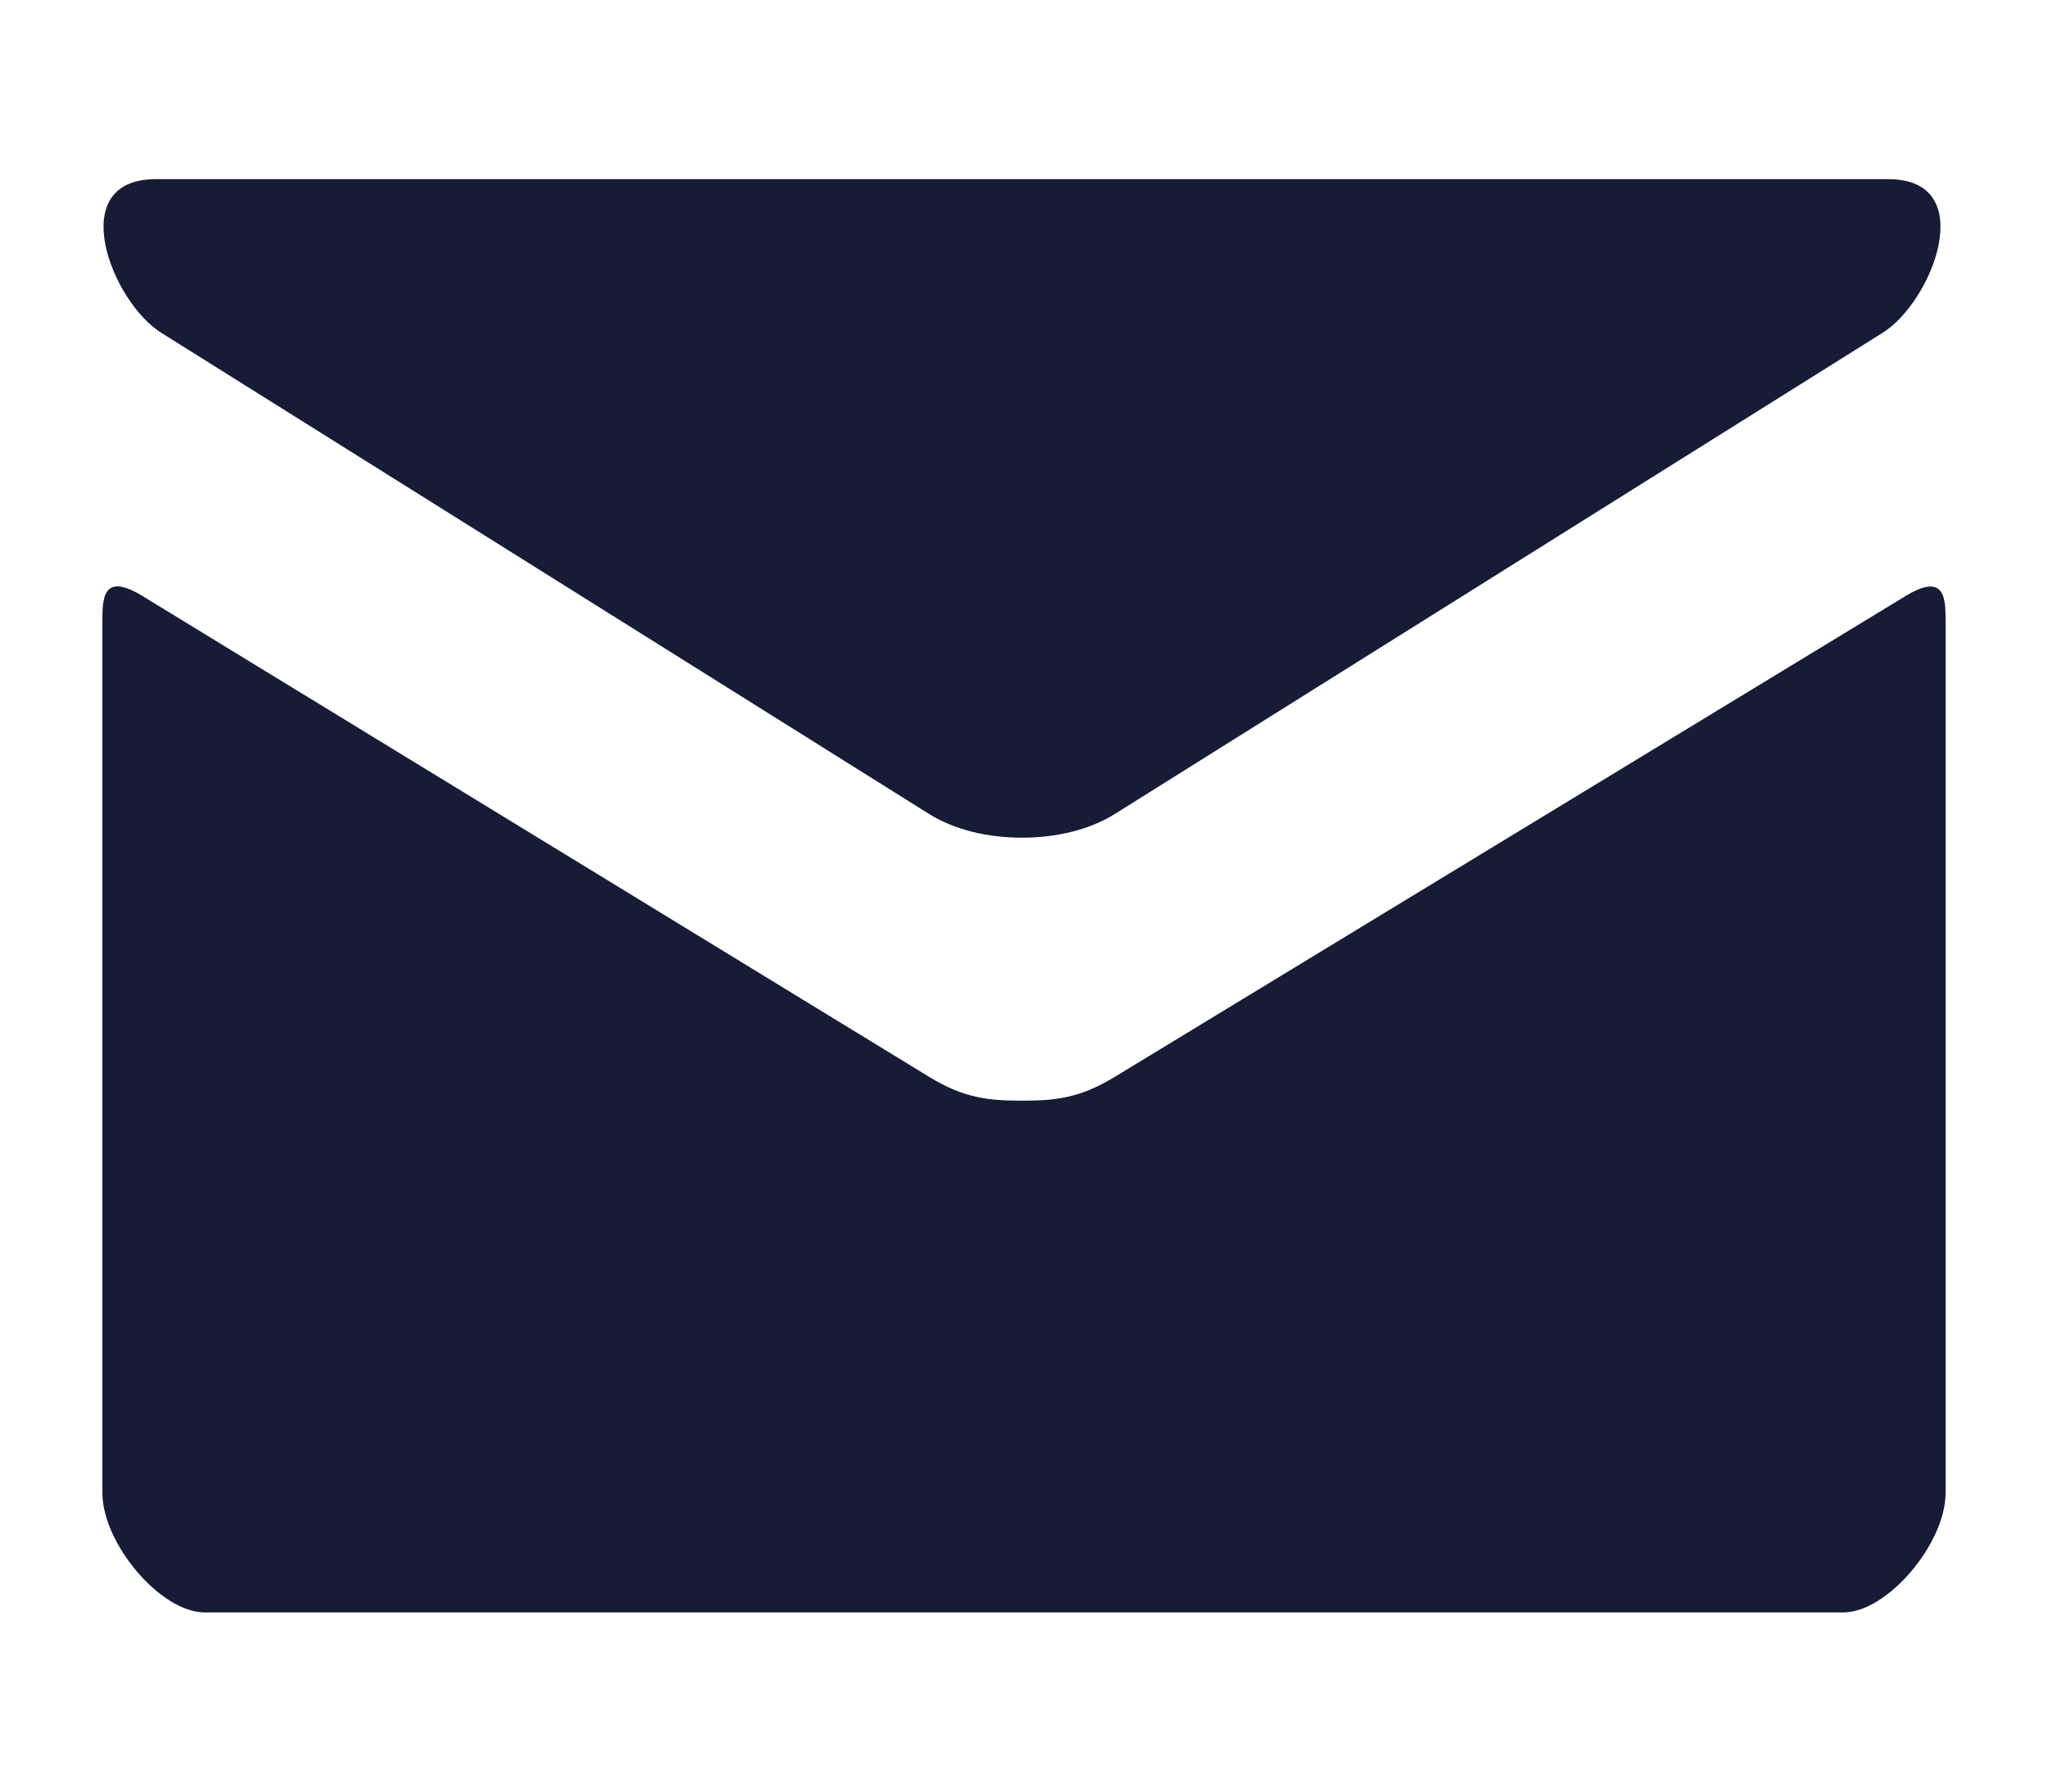
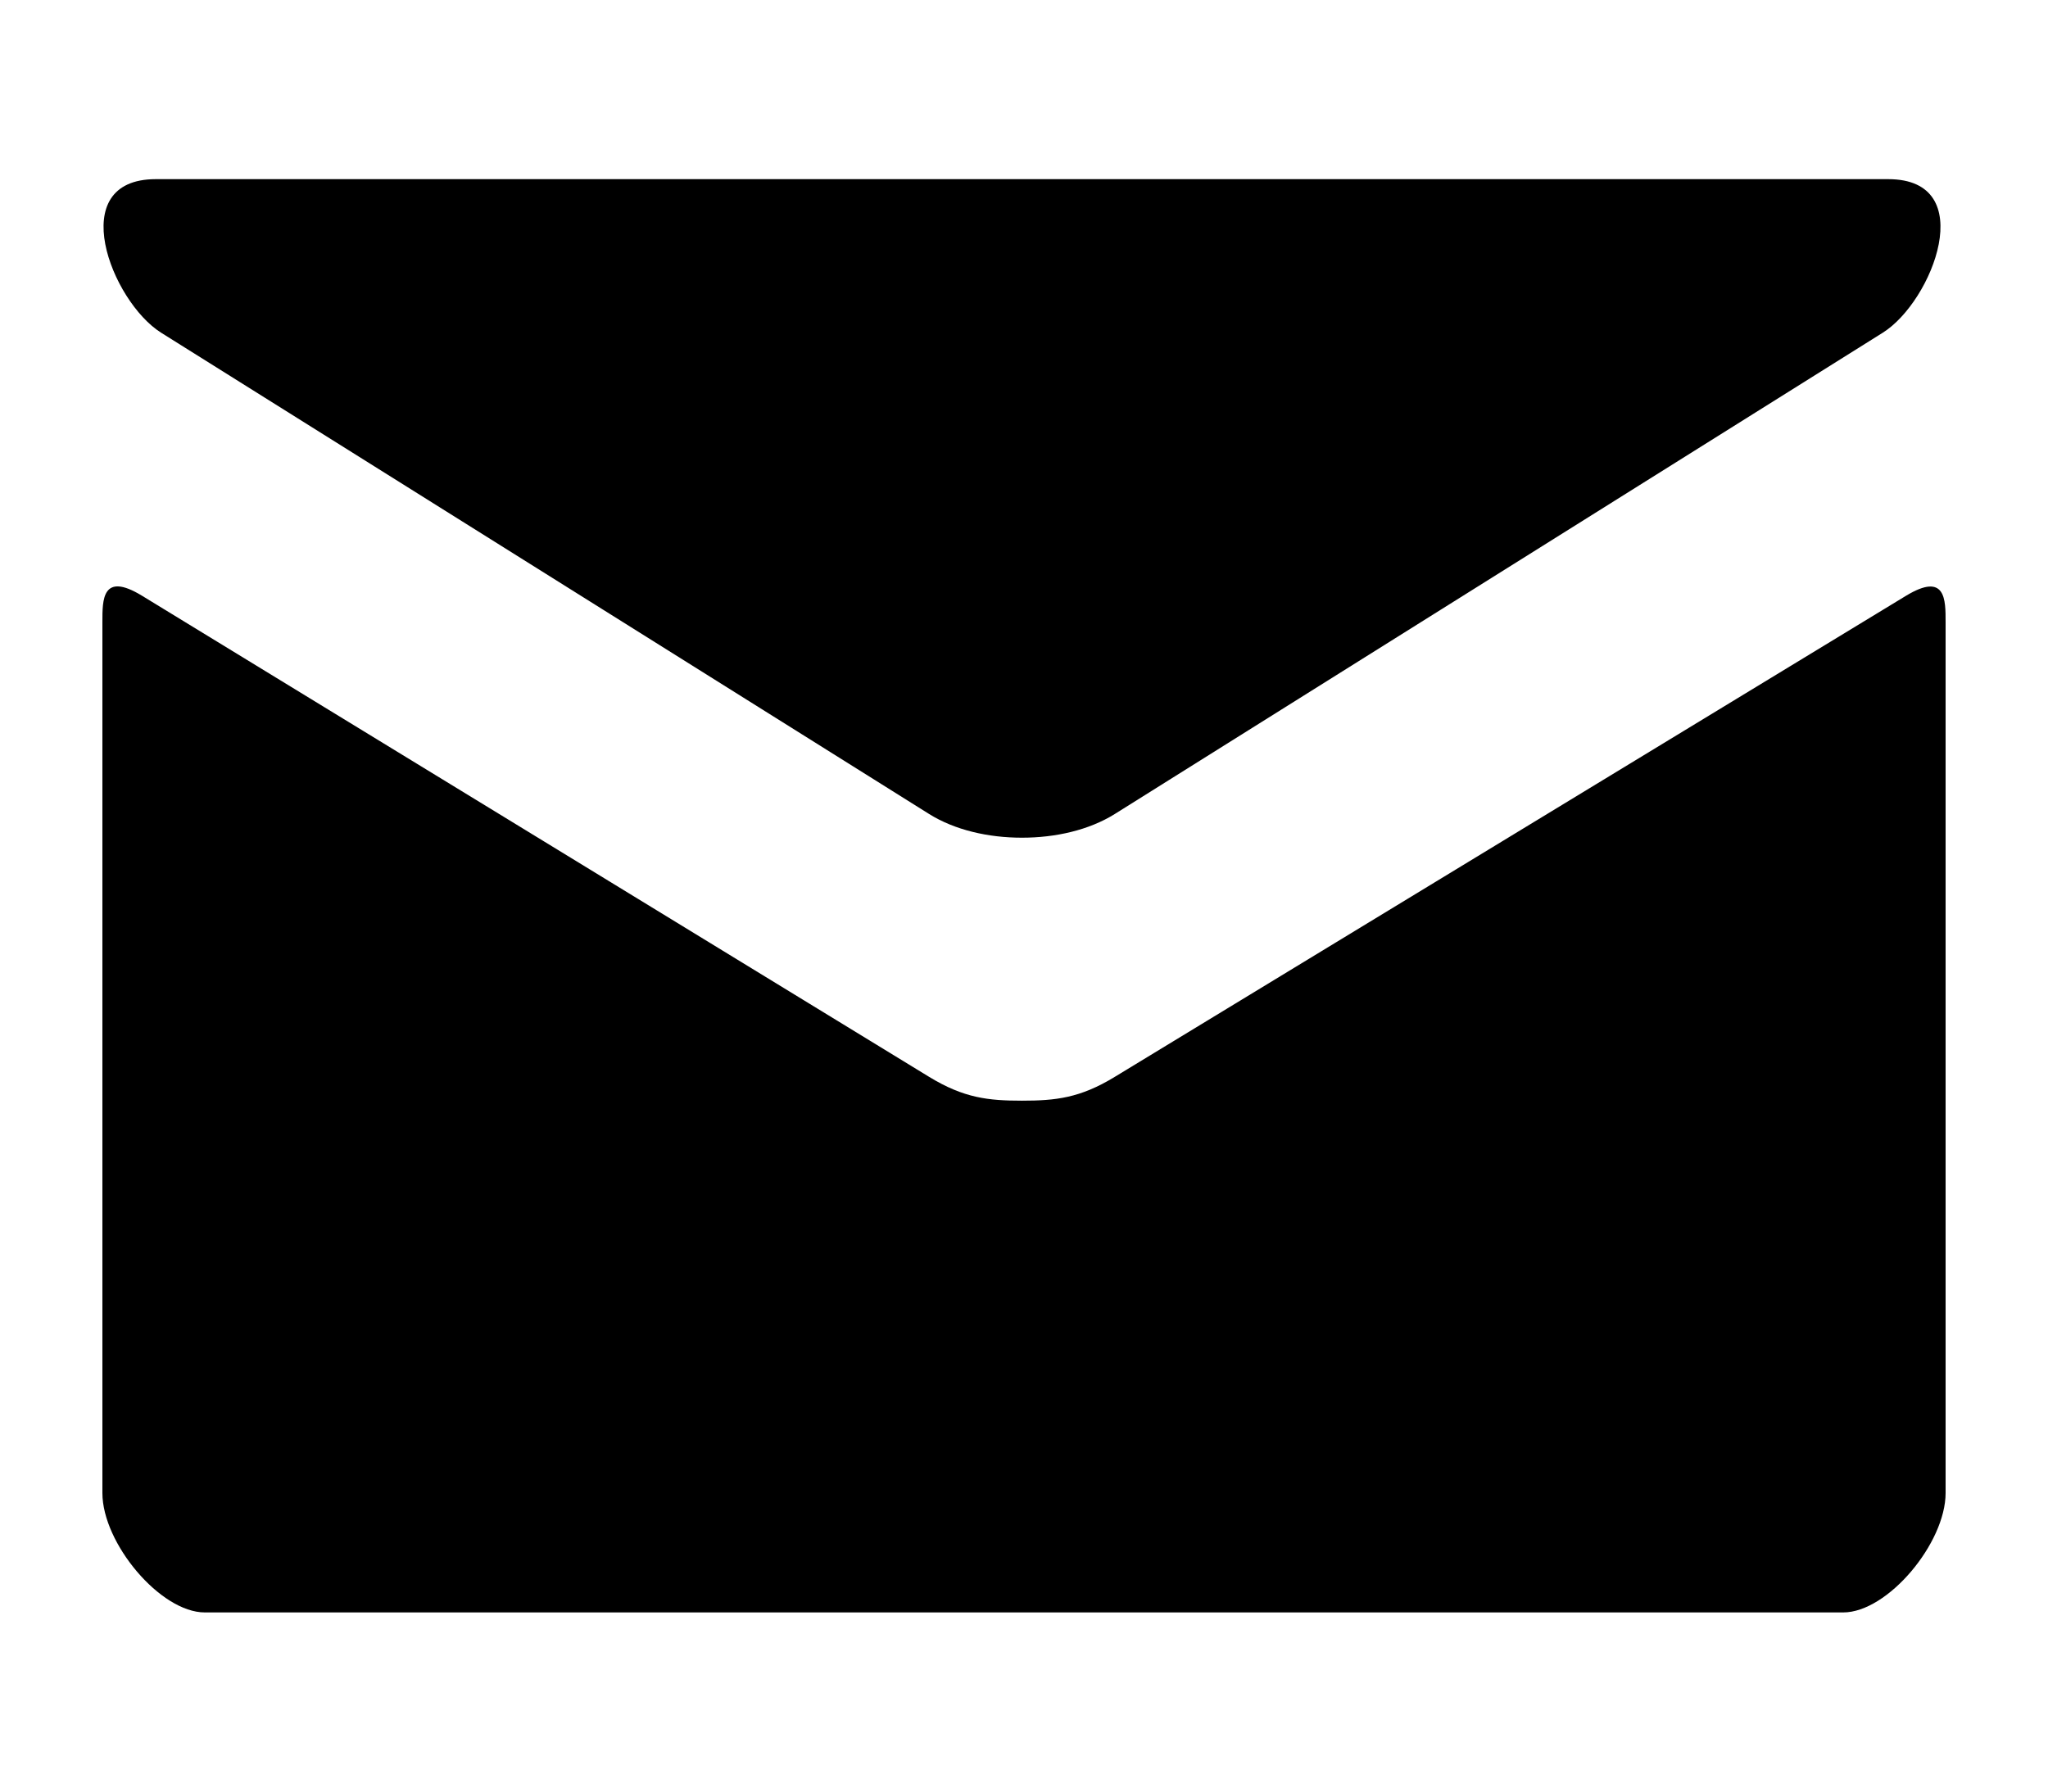
<svg xmlns="http://www.w3.org/2000/svg" width="16" height="14" viewBox="0 0 16 14" fill="none">
-   <path d="M1.259 2.6L7.259 6.361C7.461 6.487 7.722 6.546 7.984 6.546C8.246 6.546 8.507 6.487 8.709 6.361L14.709 2.6C15.1 2.355 15.47 1.4 14.752 1.4H1.217C0.499 1.4 0.869 2.355 1.259 2.6ZM14.89 4.656L8.709 8.415C8.437 8.581 8.246 8.601 7.984 8.601C7.722 8.601 7.531 8.581 7.259 8.415C6.987 8.249 1.553 4.925 1.109 4.655C0.797 4.465 0.8 4.688 0.8 4.86V11.667C0.8 12.059 1.253 12.6 1.6 12.6H14.4C14.747 12.6 15.2 12.059 15.2 11.667V4.861C15.2 4.689 15.203 4.466 14.89 4.656Z" fill="#161C35" />
+   <path d="M1.259 2.6L7.259 6.361C7.461 6.487 7.722 6.546 7.984 6.546C8.246 6.546 8.507 6.487 8.709 6.361L14.709 2.6C15.1 2.355 15.47 1.4 14.752 1.4H1.217C0.499 1.4 0.869 2.355 1.259 2.6ZM14.89 4.656L8.709 8.415C8.437 8.581 8.246 8.601 7.984 8.601C7.722 8.601 7.531 8.581 7.259 8.415C6.987 8.249 1.553 4.925 1.109 4.655C0.797 4.465 0.8 4.688 0.8 4.86V11.667C0.8 12.059 1.253 12.6 1.6 12.6H14.4C14.747 12.6 15.2 12.059 15.2 11.667V4.861C15.2 4.689 15.203 4.466 14.89 4.656Z" fill="currentColor" />
</svg>
